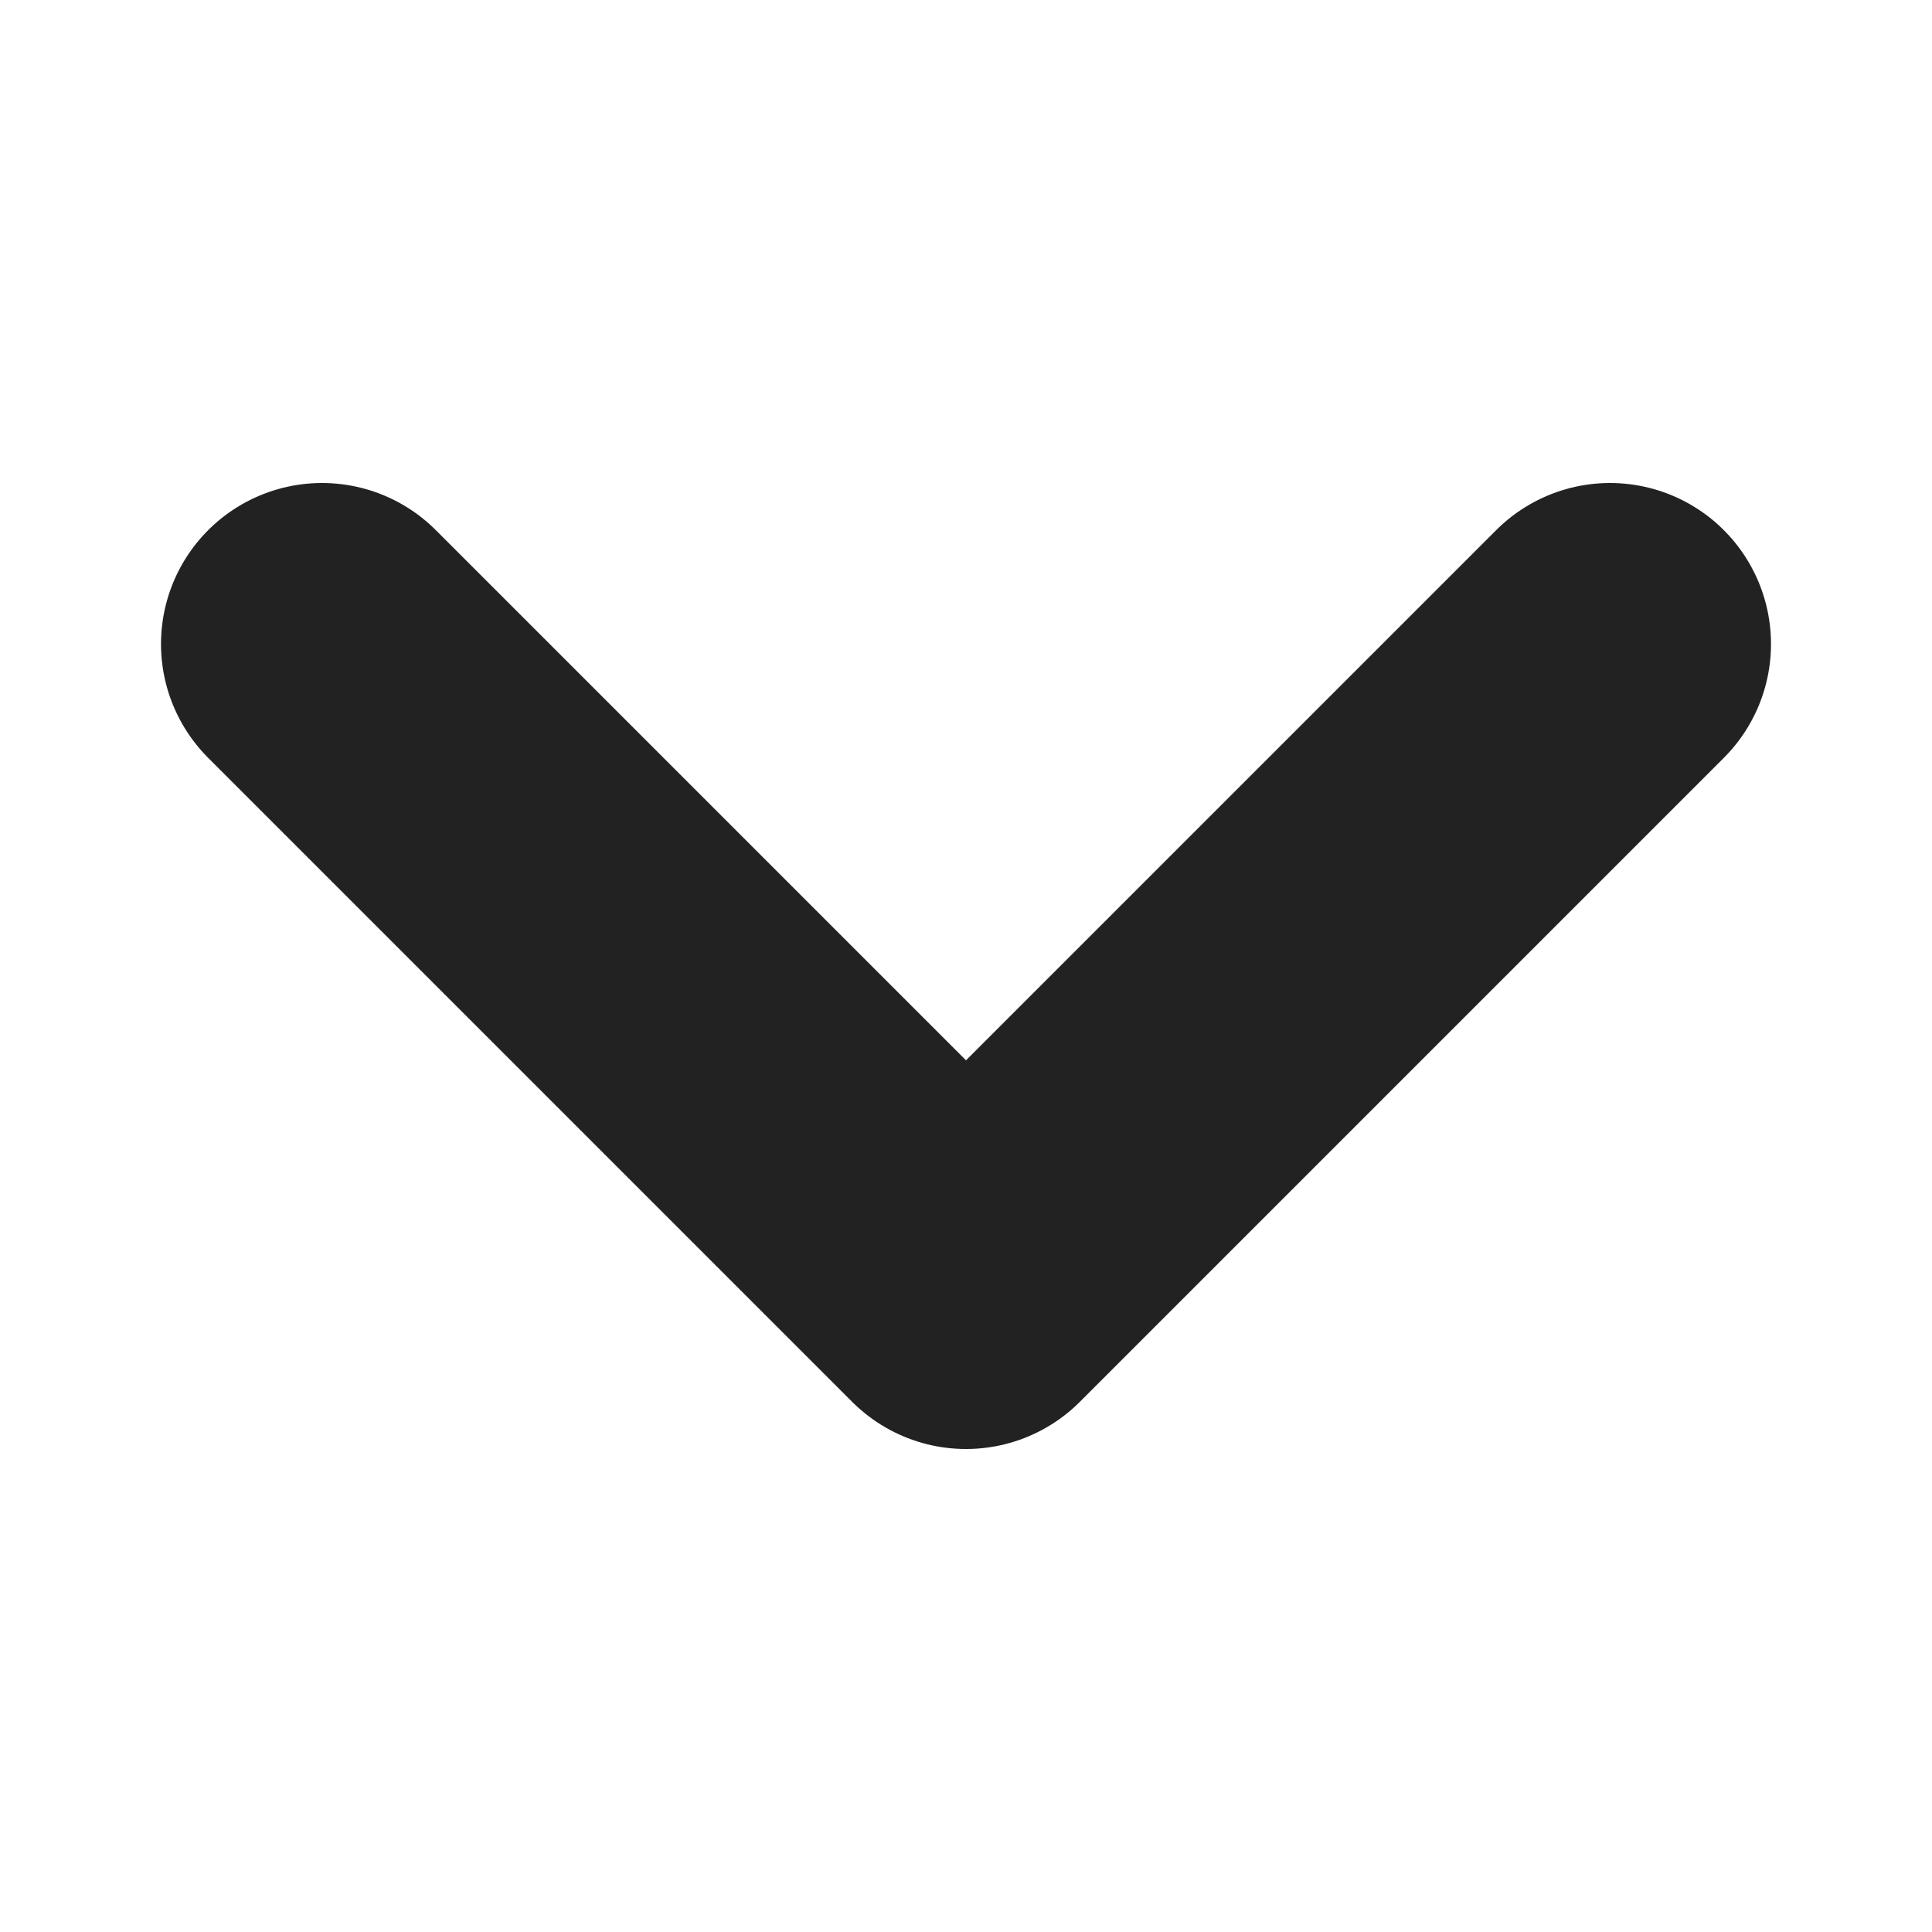
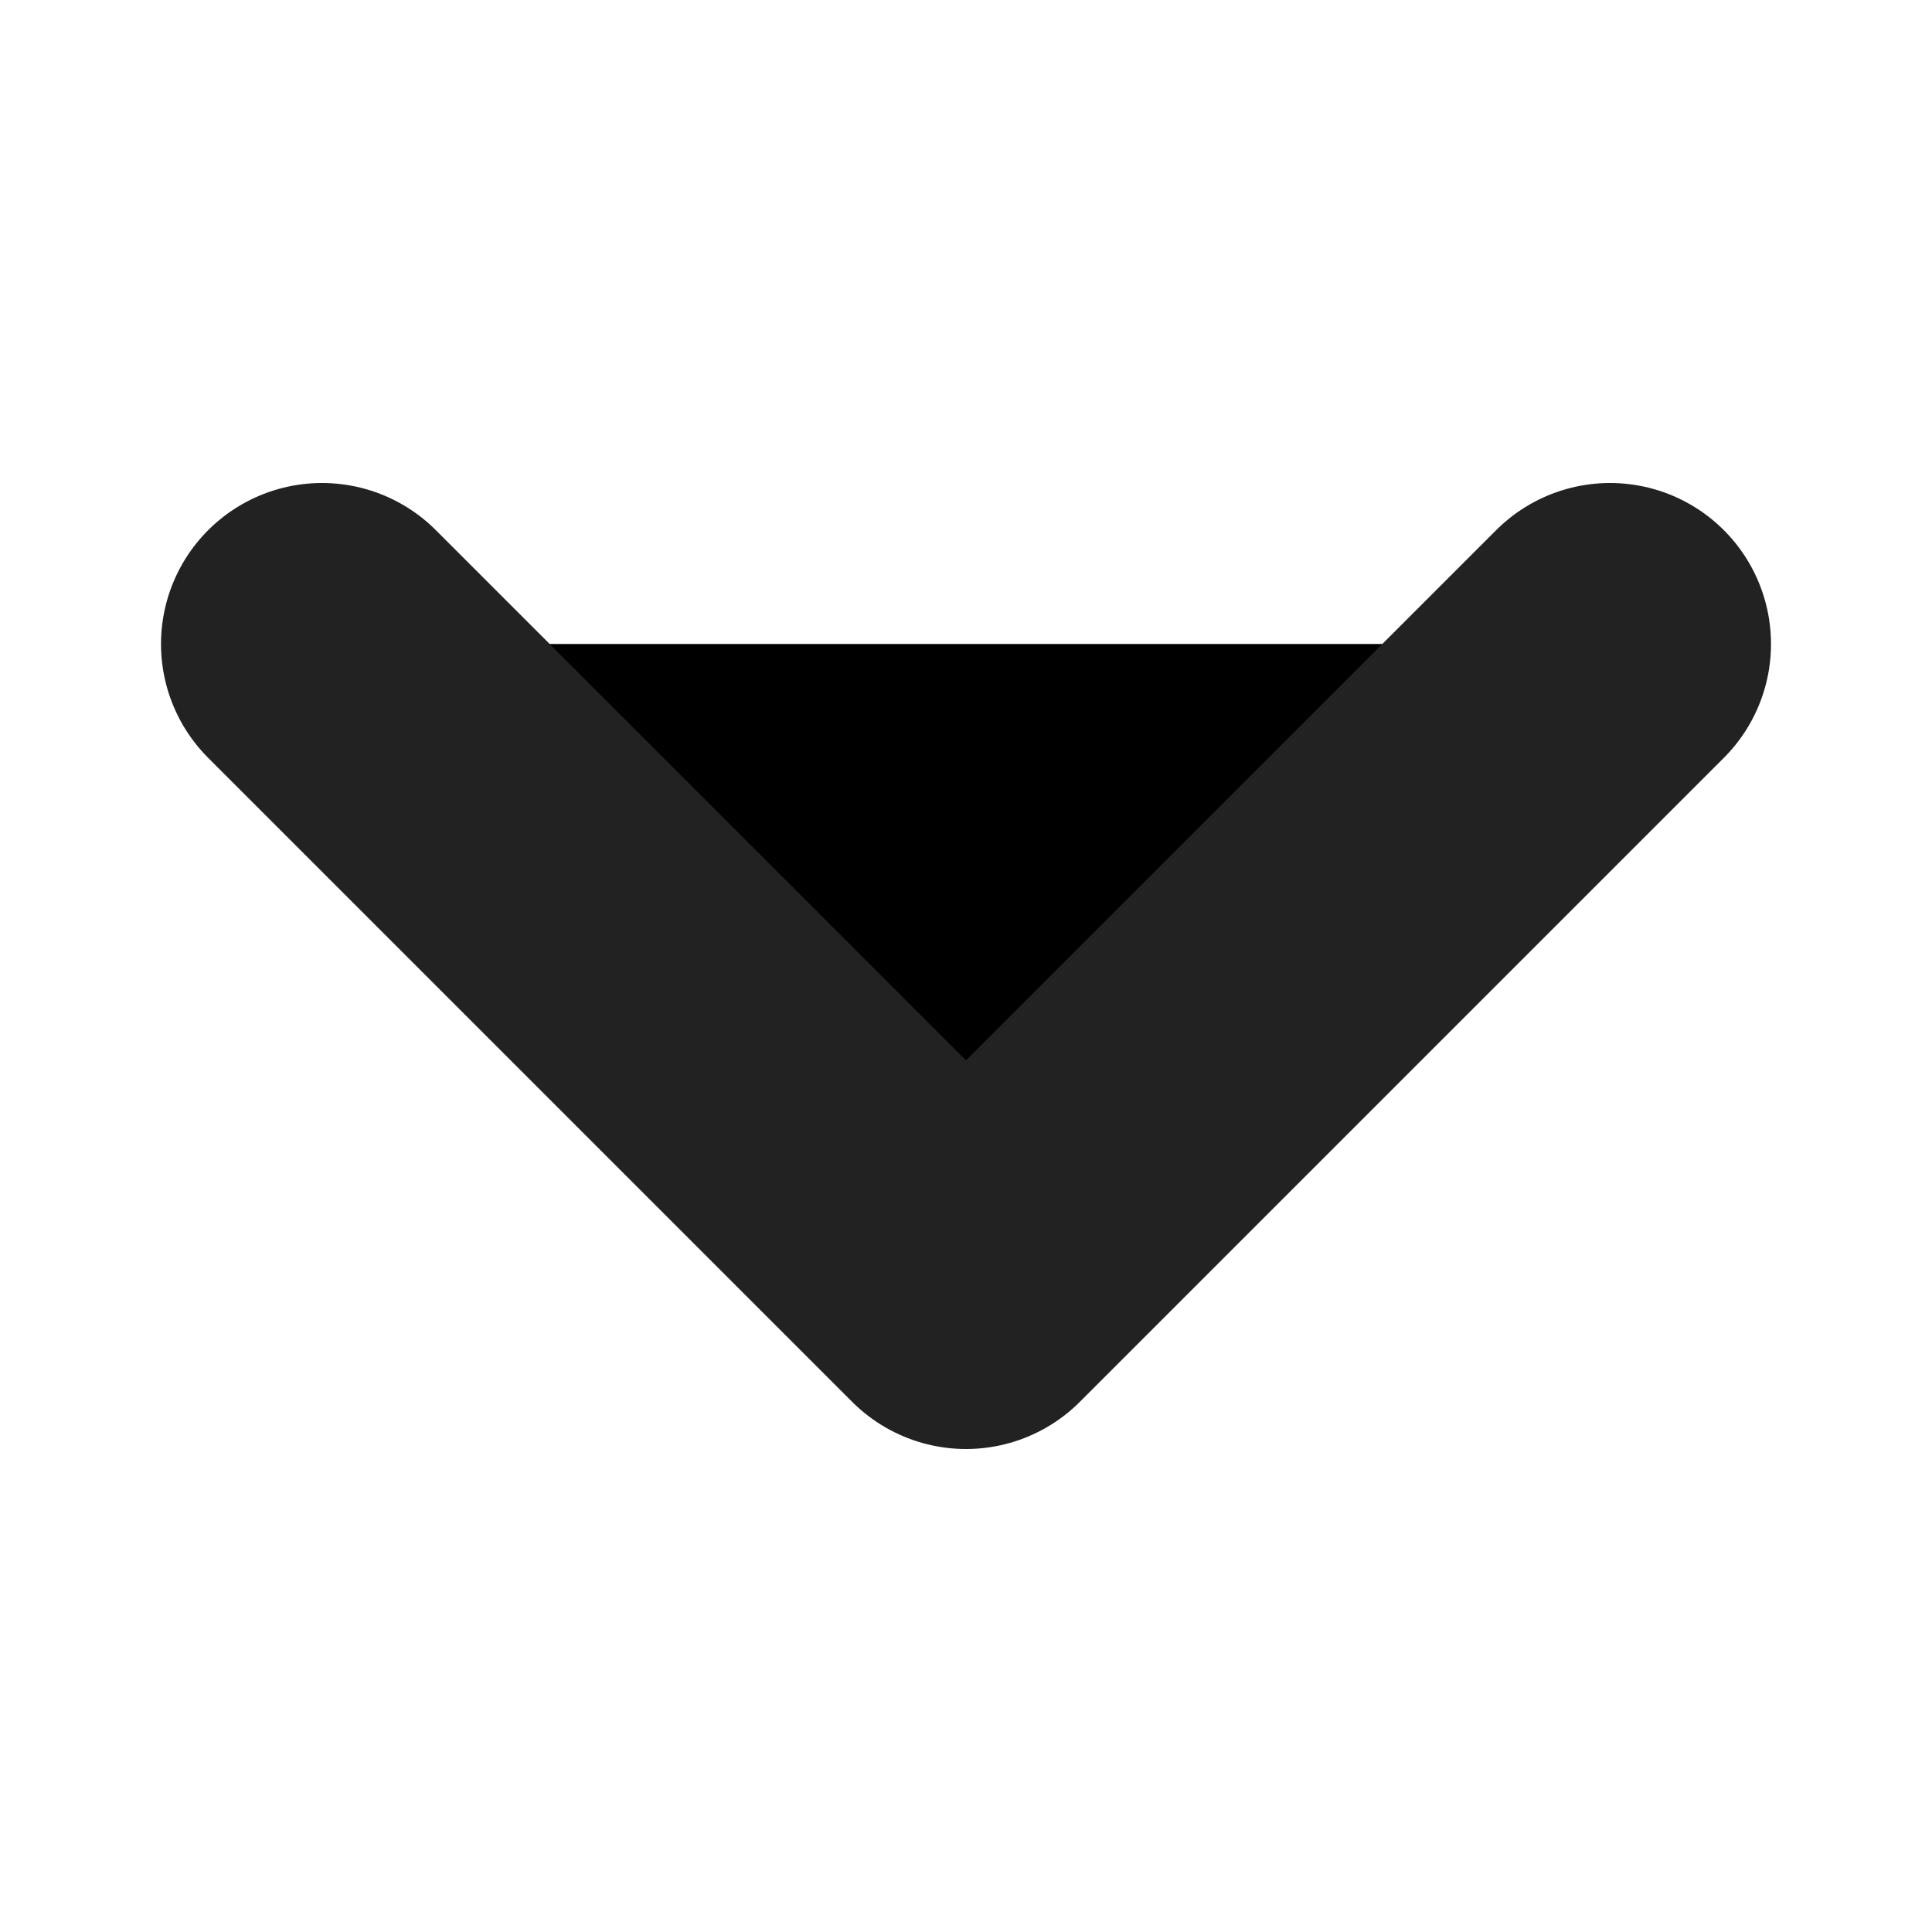
- <svg xmlns="http://www.w3.org/2000/svg" viewBox="0 0 12 12" focusable="false" role="img">
-   <path fill="none" stroke="#222222" stroke-linecap="round" stroke-linejoin="round" stroke-width="2" d="M2 4L6 8L10 4" />
+ <svg xmlns="http://www.w3.org/2000/svg" viewBox="0 0 12 12" fill="currentColor" aria-hidden="true" focusable="false" role="img">
+   <path stroke="#222" stroke-linecap="round" stroke-linejoin="round" stroke-width="2" d="M2 4l4 4 4-4" />
</svg>
